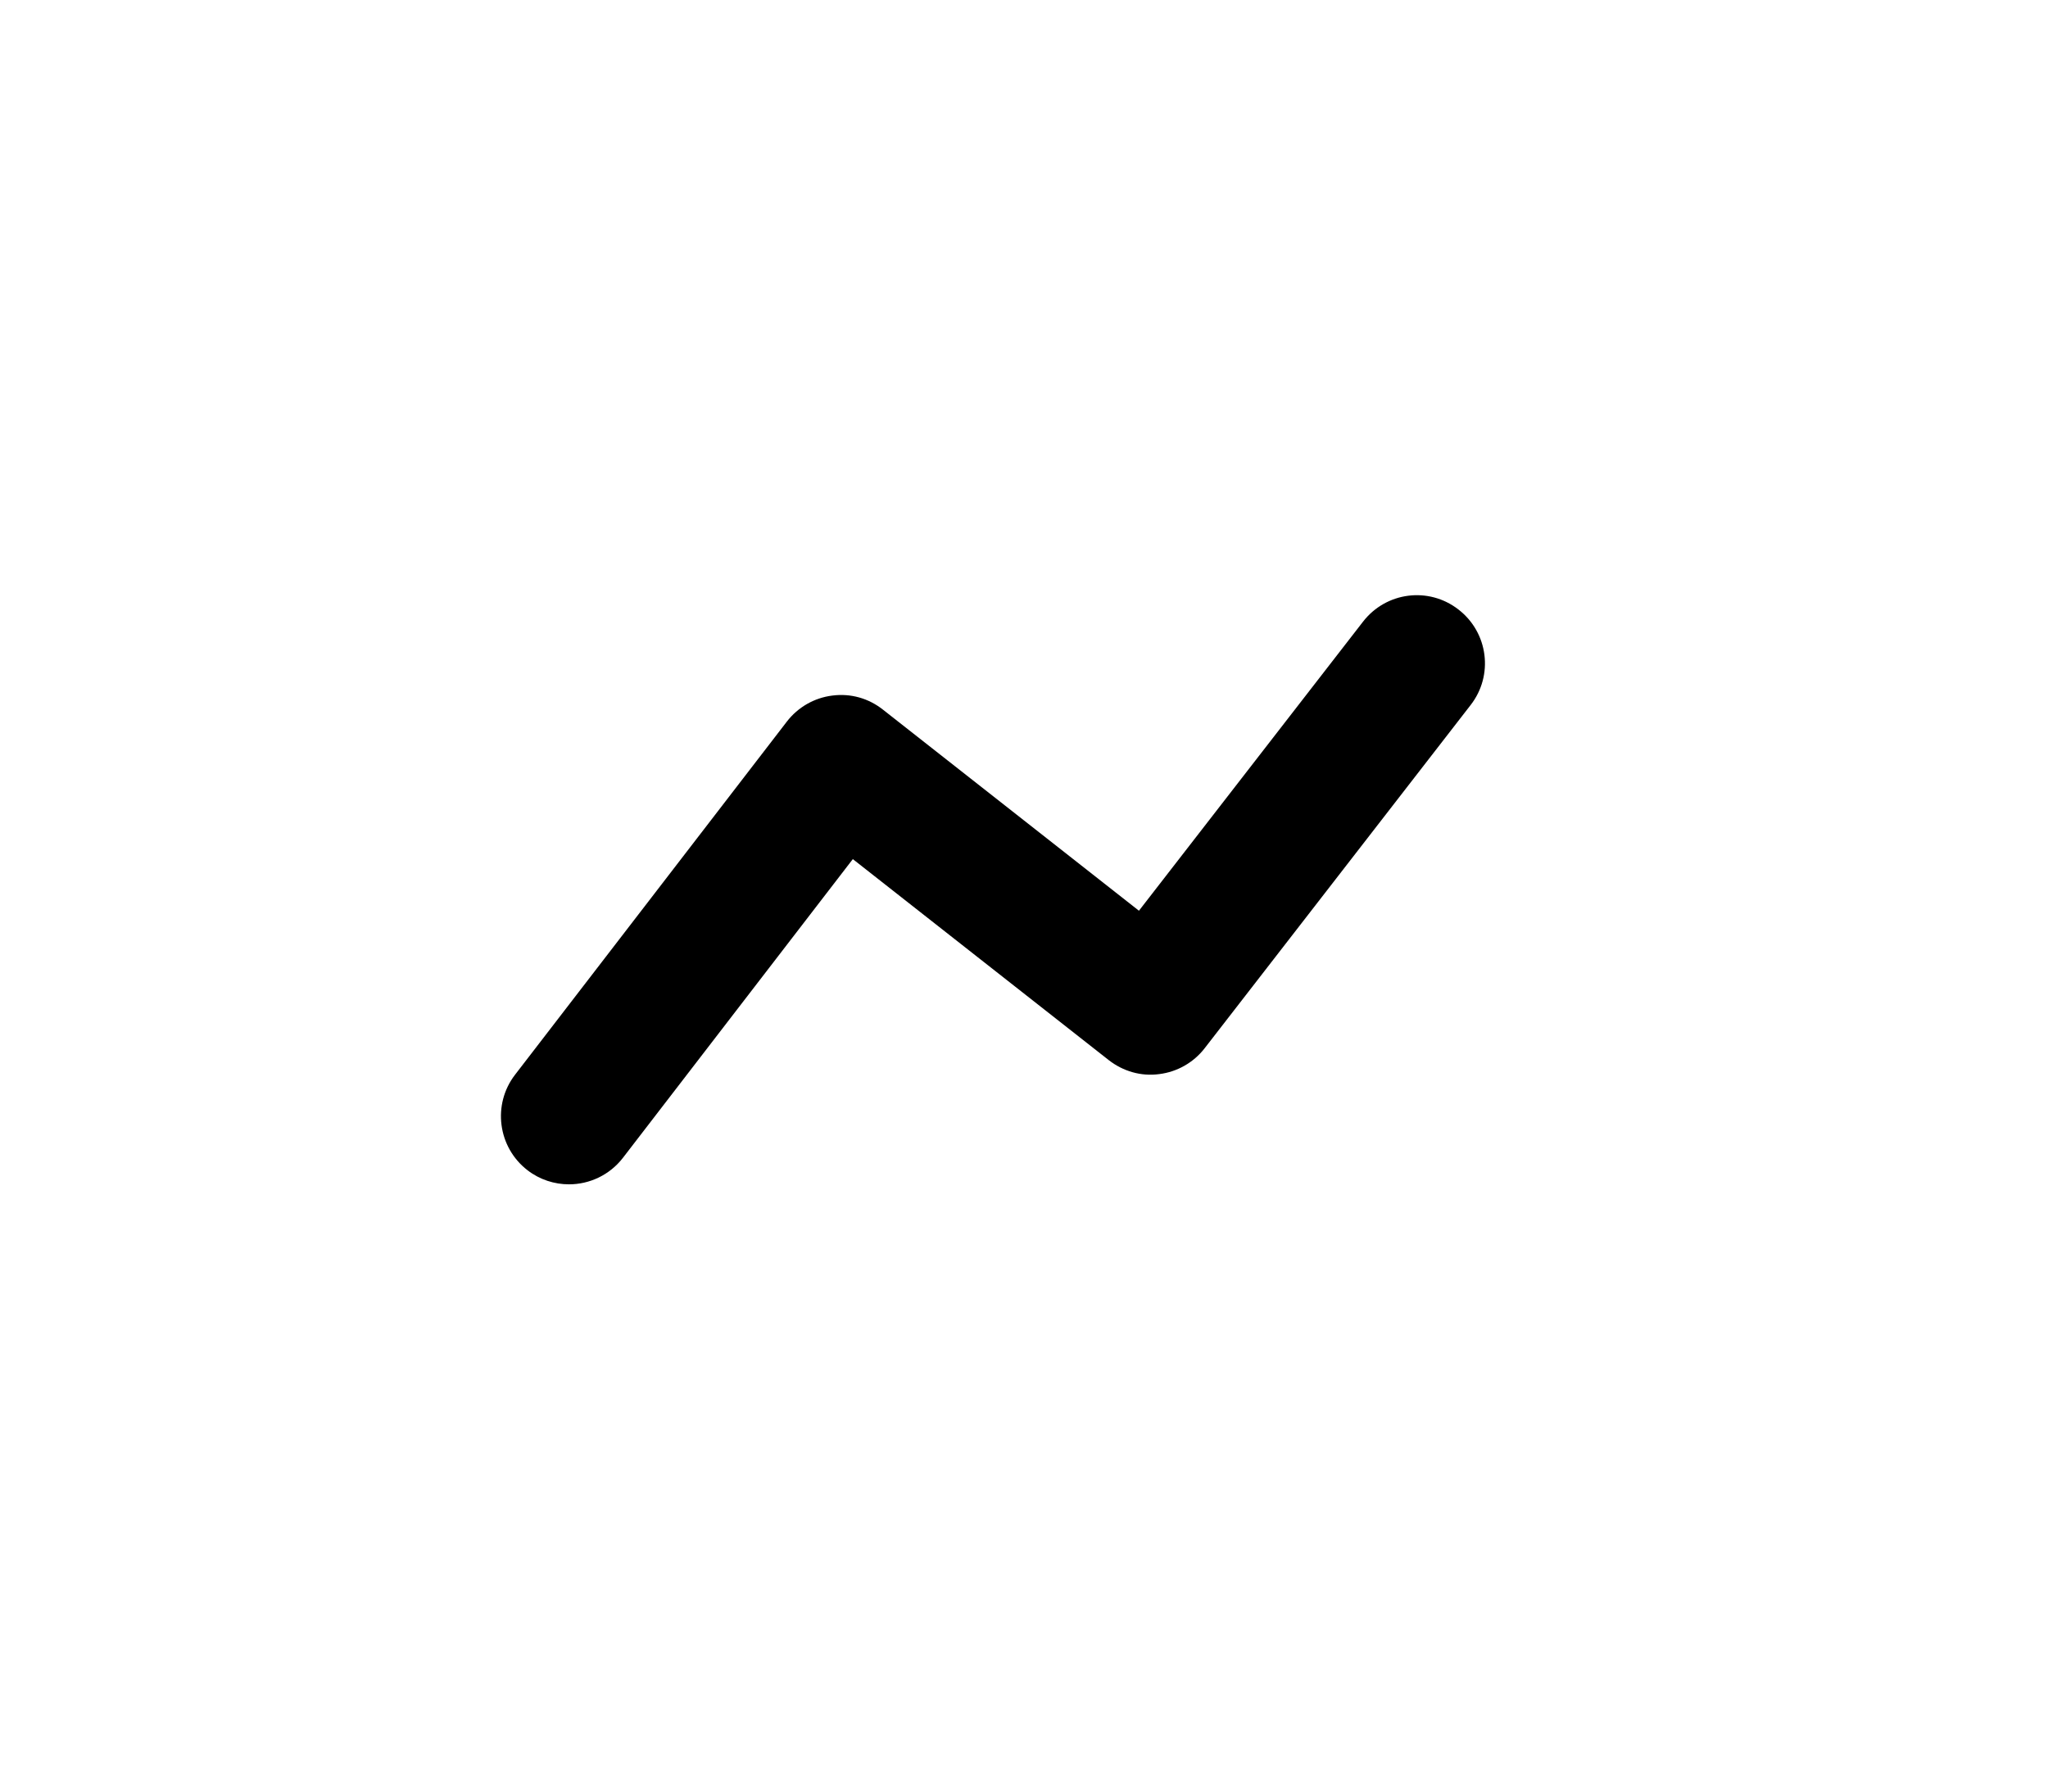
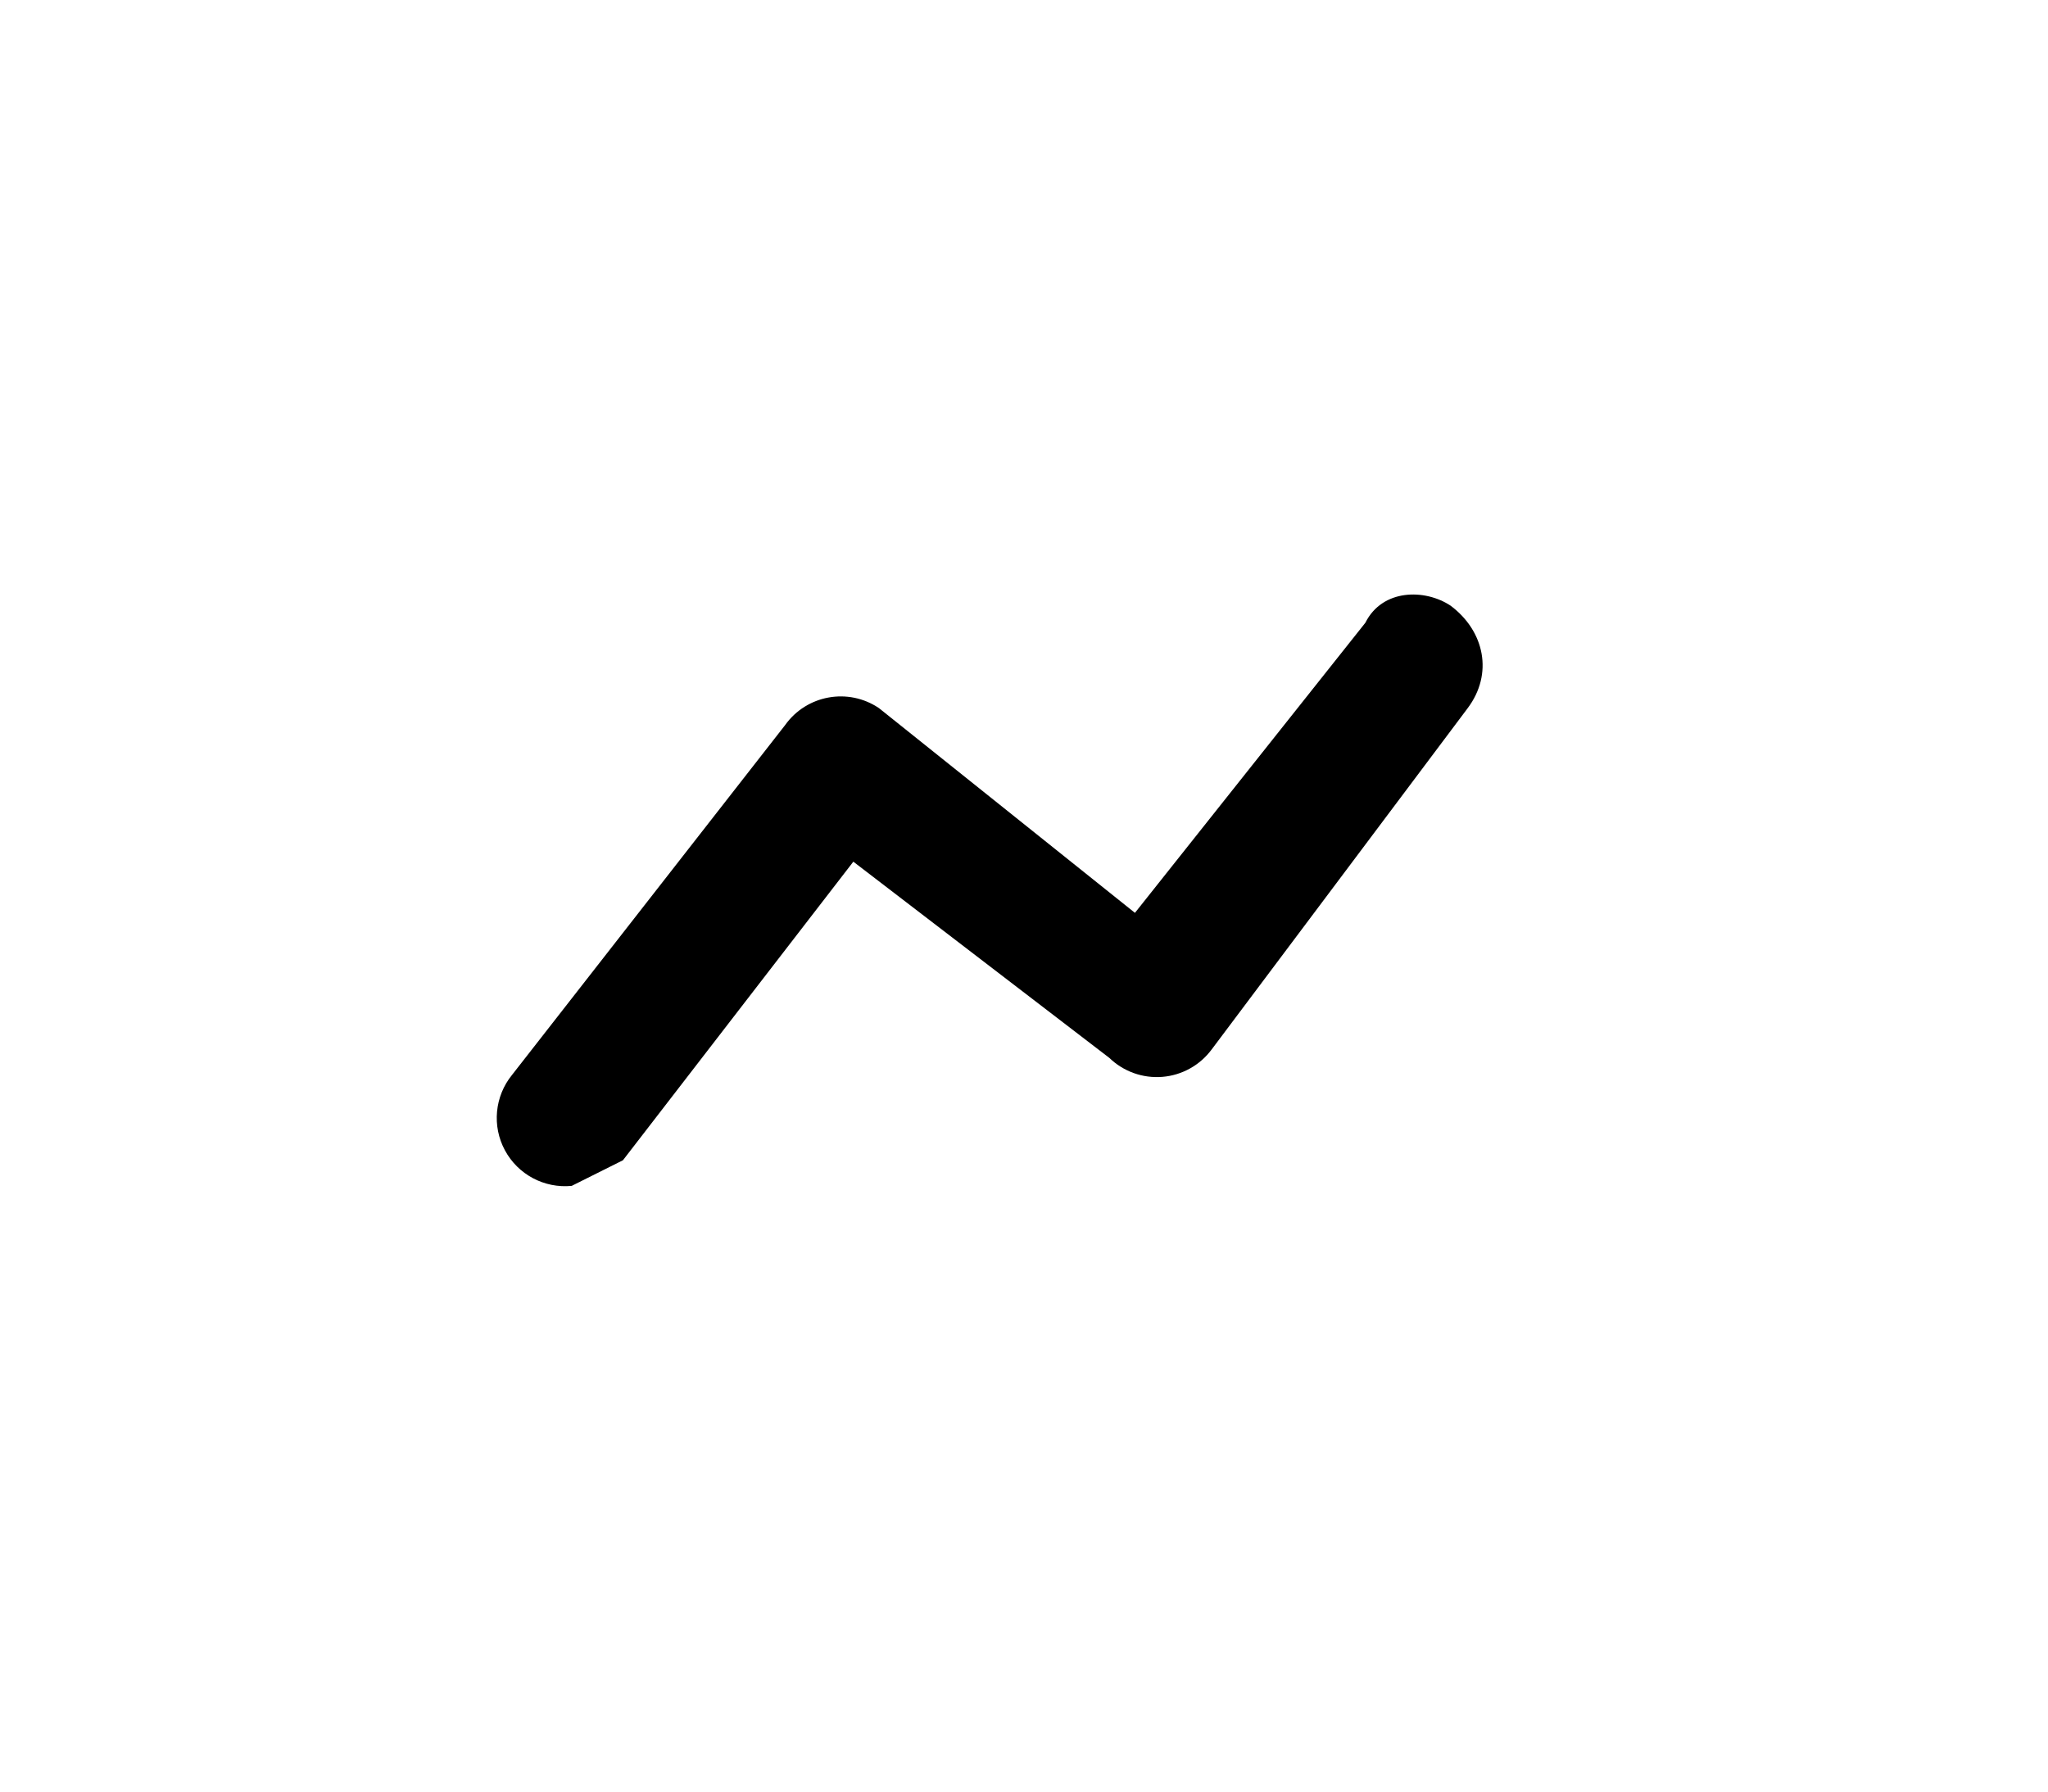
- <svg xmlns="http://www.w3.org/2000/svg" width="24" height="21" viewBox="0 0 24 21" fill="none">
-   <path d="M22.806 9.207C23.242 9.963 23.242 10.895 22.806 11.651L18.279 19.491C17.843 20.247 17.036 20.713 16.163 20.713H7.109C6.236 20.713 5.43 20.247 4.993 19.491L0.466 11.651C0.03 10.895 0.03 9.963 0.466 9.207L4.993 1.367C5.43 0.611 6.236 0.145 7.109 0.145H16.163C17.036 0.145 17.843 0.611 18.279 1.367L22.806 9.207Z" />
-   <path fill-rule="evenodd" clip-rule="evenodd" d="M6.668 13.882C6.498 13.882 6.326 13.828 6.182 13.717C5.833 13.448 5.767 12.946 6.036 12.597L9.221 8.458C9.351 8.289 9.543 8.179 9.754 8.153C9.969 8.125 10.179 8.185 10.347 8.318L13.347 10.675L15.972 7.288C16.243 6.937 16.743 6.873 17.092 7.145C17.441 7.415 17.505 7.916 17.234 8.264L14.117 12.287C13.987 12.455 13.795 12.564 13.585 12.59C13.372 12.619 13.161 12.557 12.993 12.426L9.994 10.07L7.301 13.57C7.144 13.774 6.907 13.882 6.668 13.882Z" fill="black" />
+ <svg xmlns="http://www.w3.org/2000/svg" width="24" height="21" fill="none">
+   <path d="M22.8 9.2c.4.8.4 1.7 0 2.5l-4.5 7.8c-.5.7-1.3 1.2-2.1 1.2h-9c-1 0-1.8-.5-2.2-1.2L.5 11.7C0 10.9 0 10 .5 9.2L5 1.4C5.4.6 6.2 0 7 0h9c1 0 1.7.5 2.2 1.3l4.5 7.8Z" />
+   <path fill-rule="evenodd" clip-rule="evenodd" d="M6.7 13.9a.8.8 0 0 1-.7-1.3l3.2-4.1a.8.8 0 0 1 1.1-.2l3 2.4L16 7.3c.2-.4.7-.4 1-.2.4.3.5.8.2 1.2l-3 4a.8.8 0 0 1-1.2.1l-3-2.3-2.7 3.5-.6.3Z" fill="#000" />
</svg>
